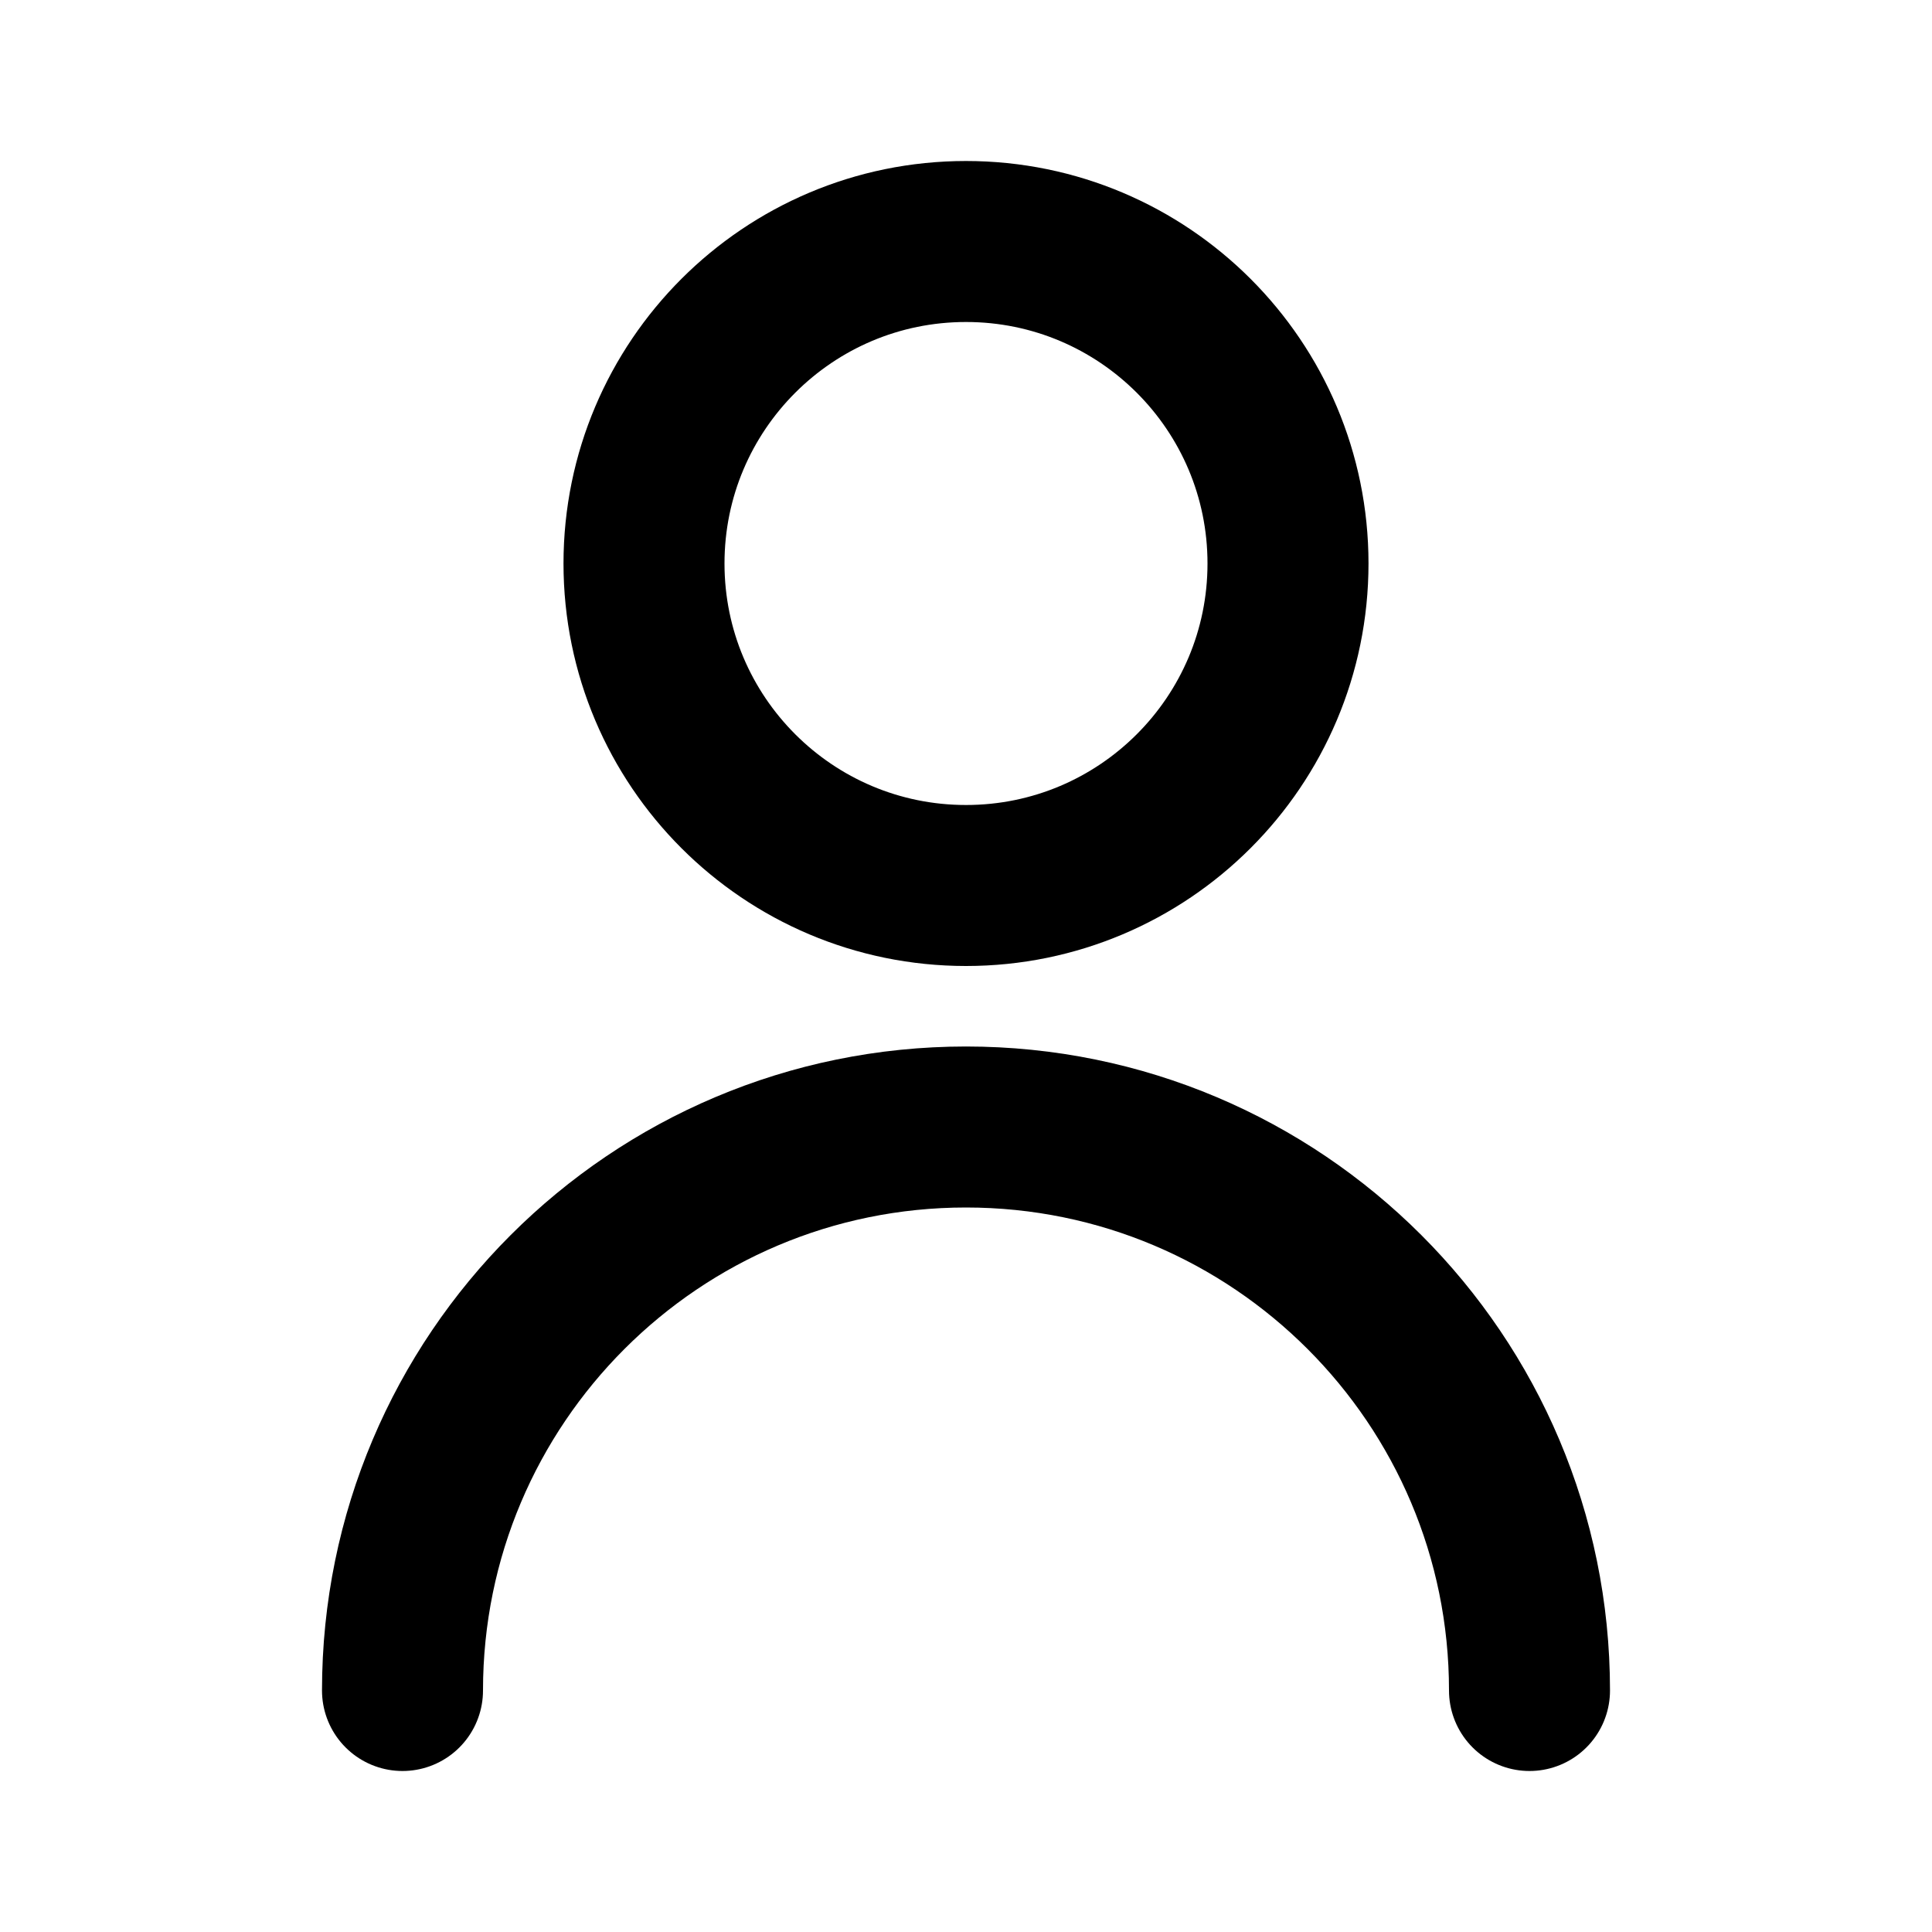
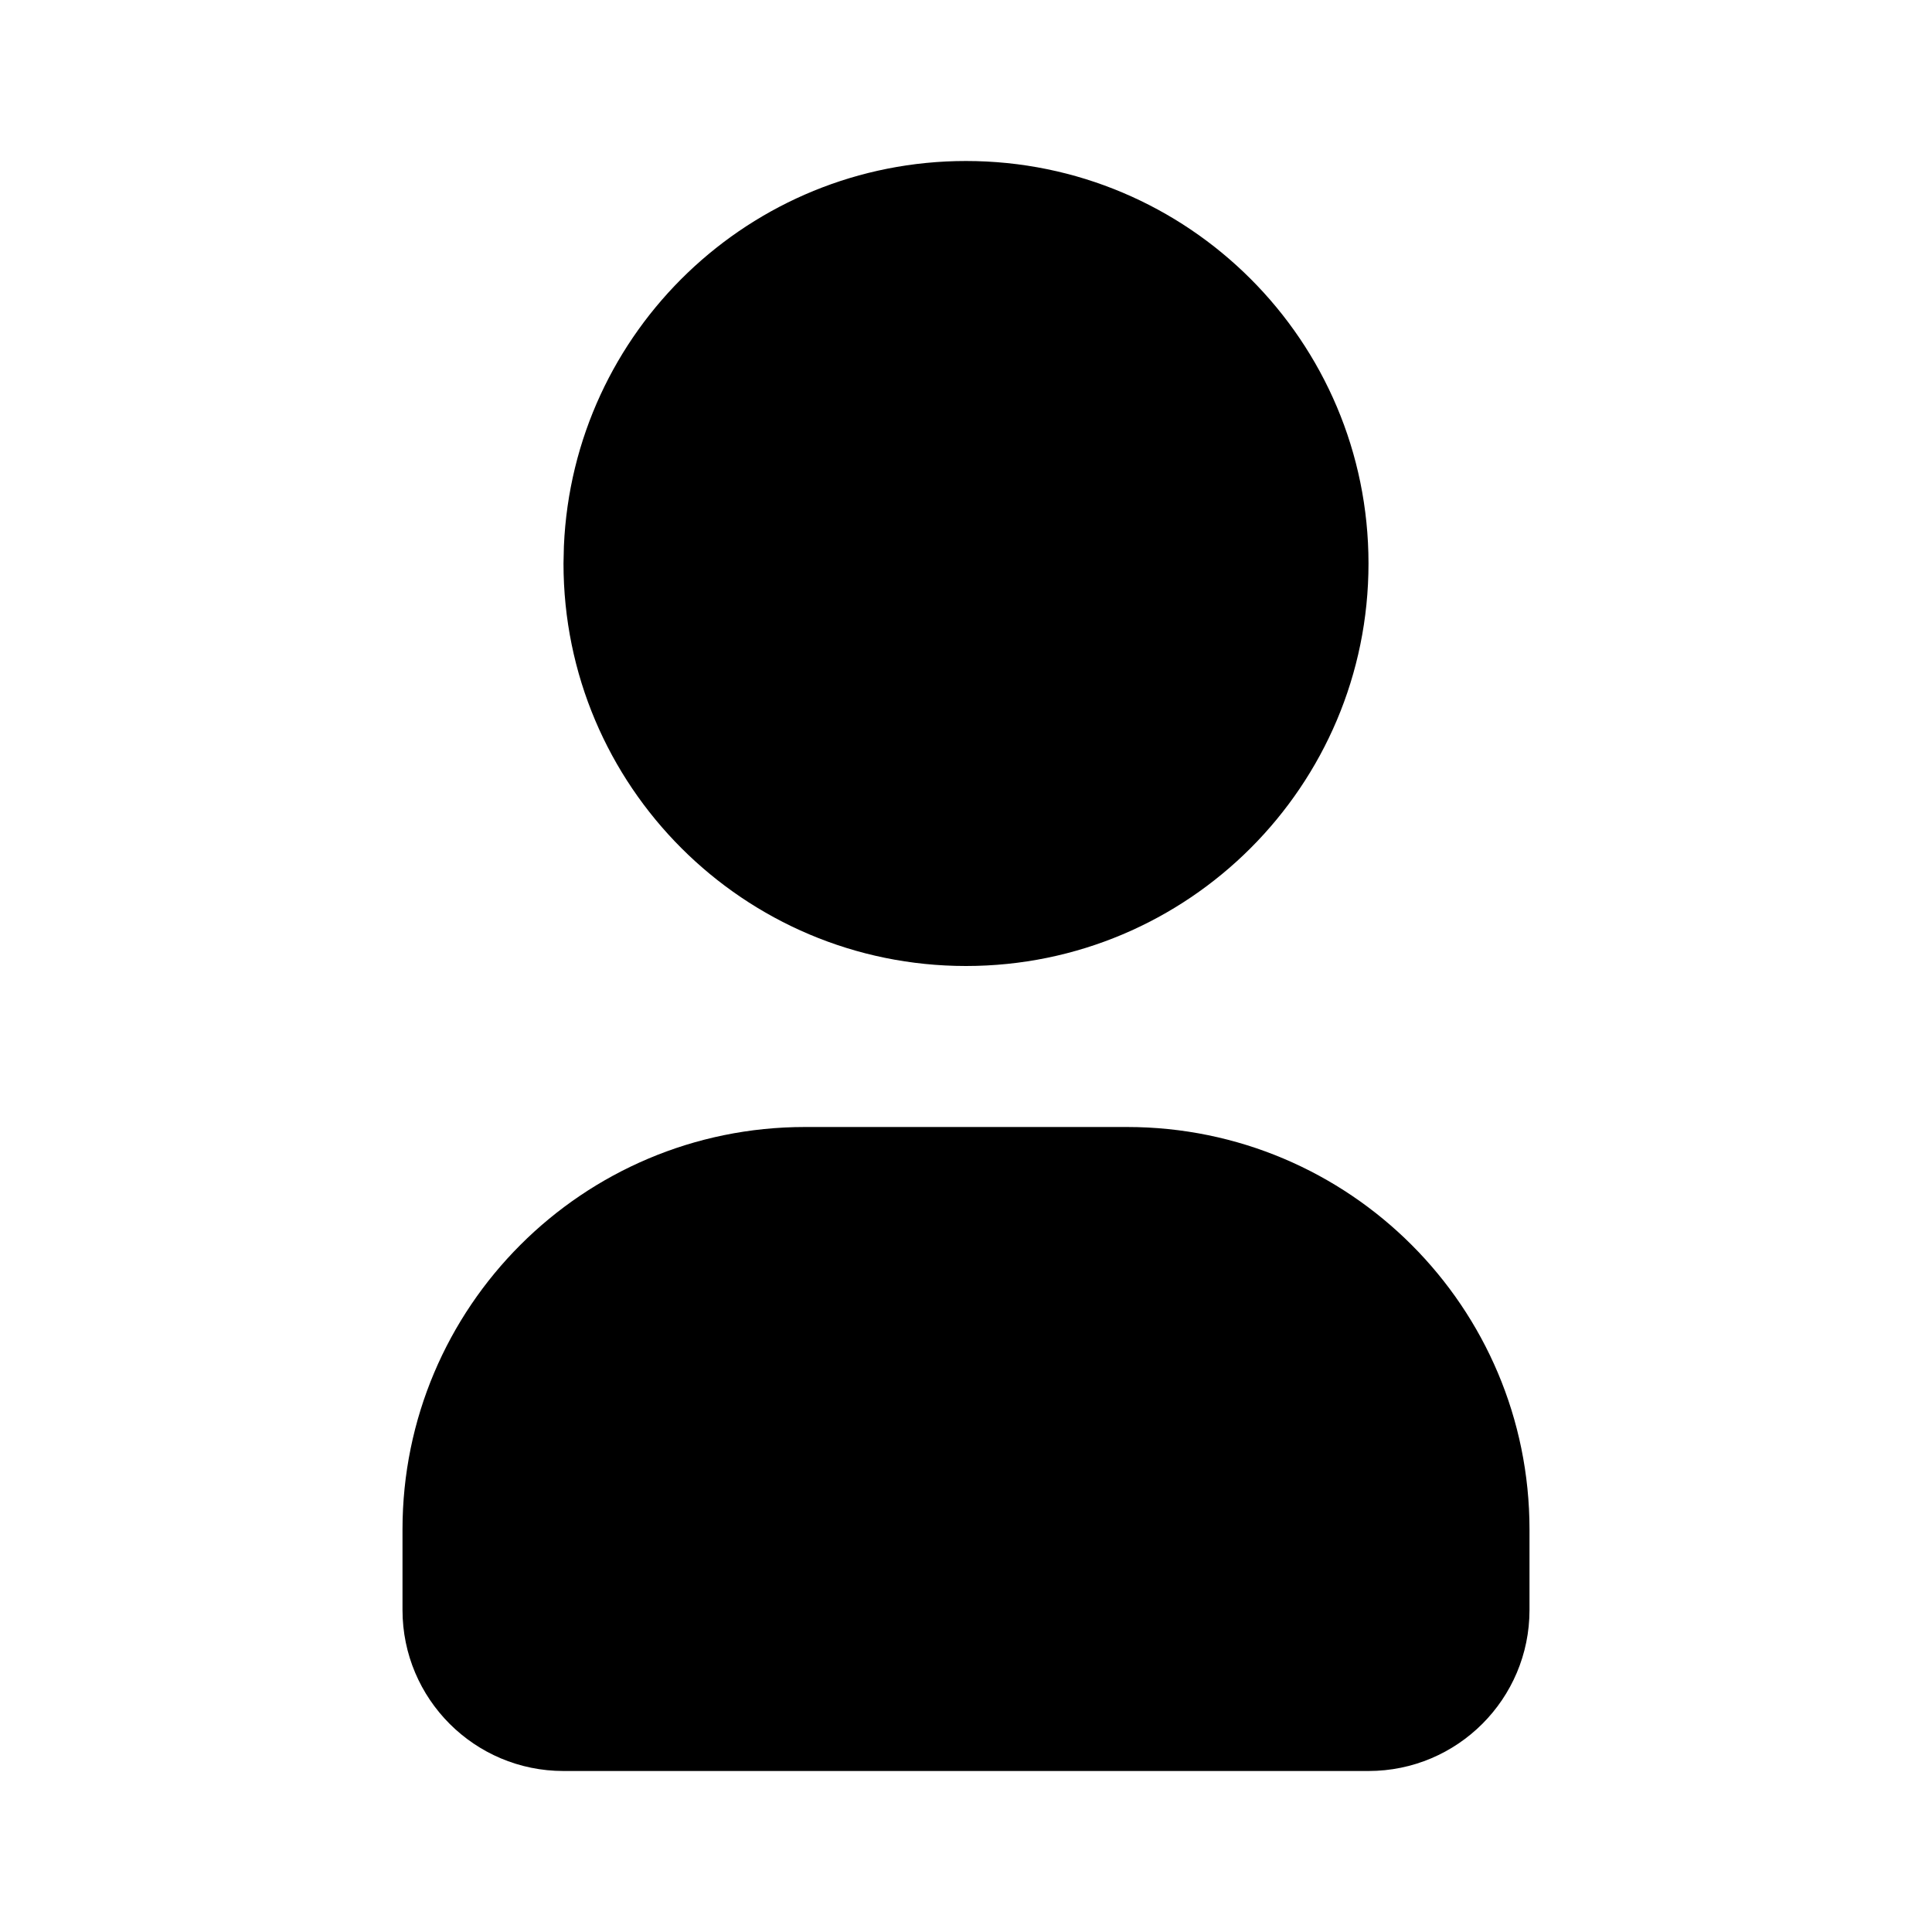
- <svg xmlns="http://www.w3.org/2000/svg" width="800px" height="800px" viewBox="0 0 24 24" fill="none">
-   <path d="M5 21C5 17.134 8.134 14 12 14C15.866 14 19 17.134 19 21M16 7C16 9.209 14.209 11 12 11C9.791 11 8 9.209 8 7C8 4.791 9.791 3 12 3C14.209 3 16 4.791 16 7Z" stroke="#000000" stroke-width="2" stroke-linecap="round" stroke-linejoin="round" />
+ <svg xmlns="http://www.w3.org/2000/svg" width="24" height="24" viewBox="0 0 24 24" fill="#000000" class="icon icon-tabler icons-tabler-filled icon-tabler-user">
+   <path stroke="none" d="M0 0h24v24H0z" fill="none" />
+   <path d="M12 2a5 5 0 1 1 -5 5l.005 -.217a5 5 0 0 1 4.995 -4.783z" />
+   <path d="M14 14a5 5 0 0 1 5 5v1a2 2 0 0 1 -2 2h-10a2 2 0 0 1 -2 -2v-1a5 5 0 0 1 5 -5h4z" />
</svg>
